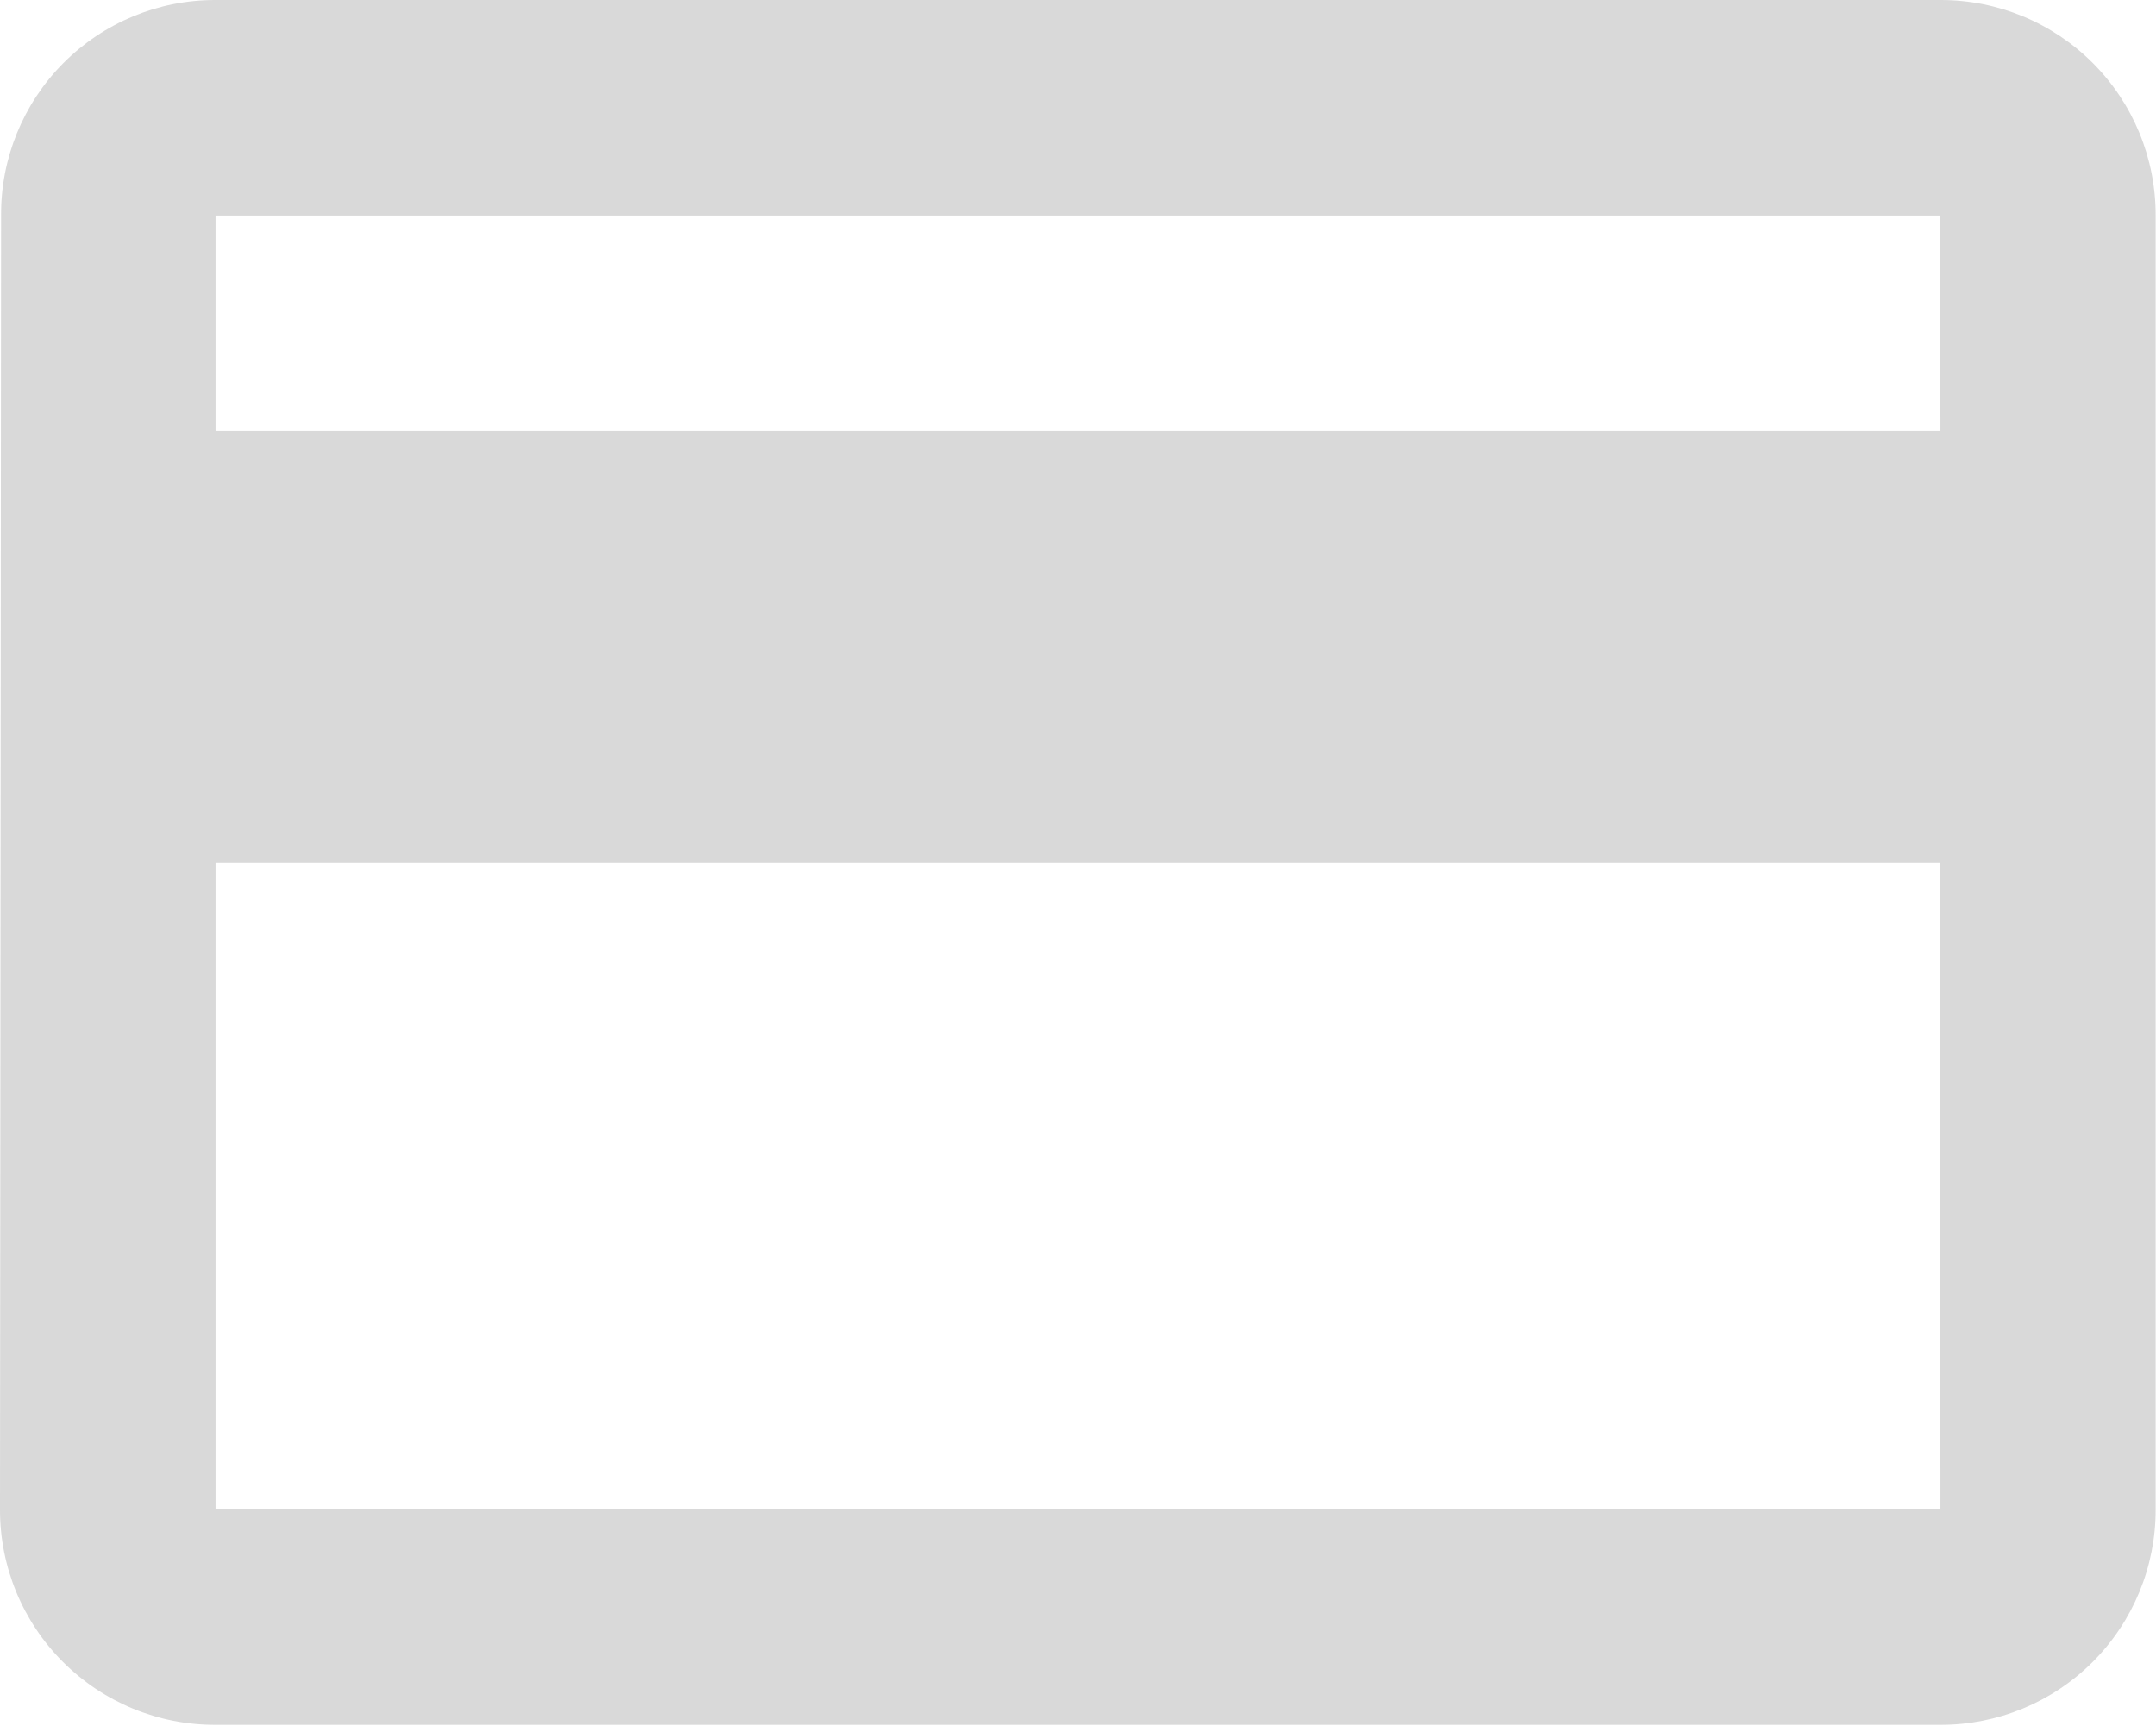
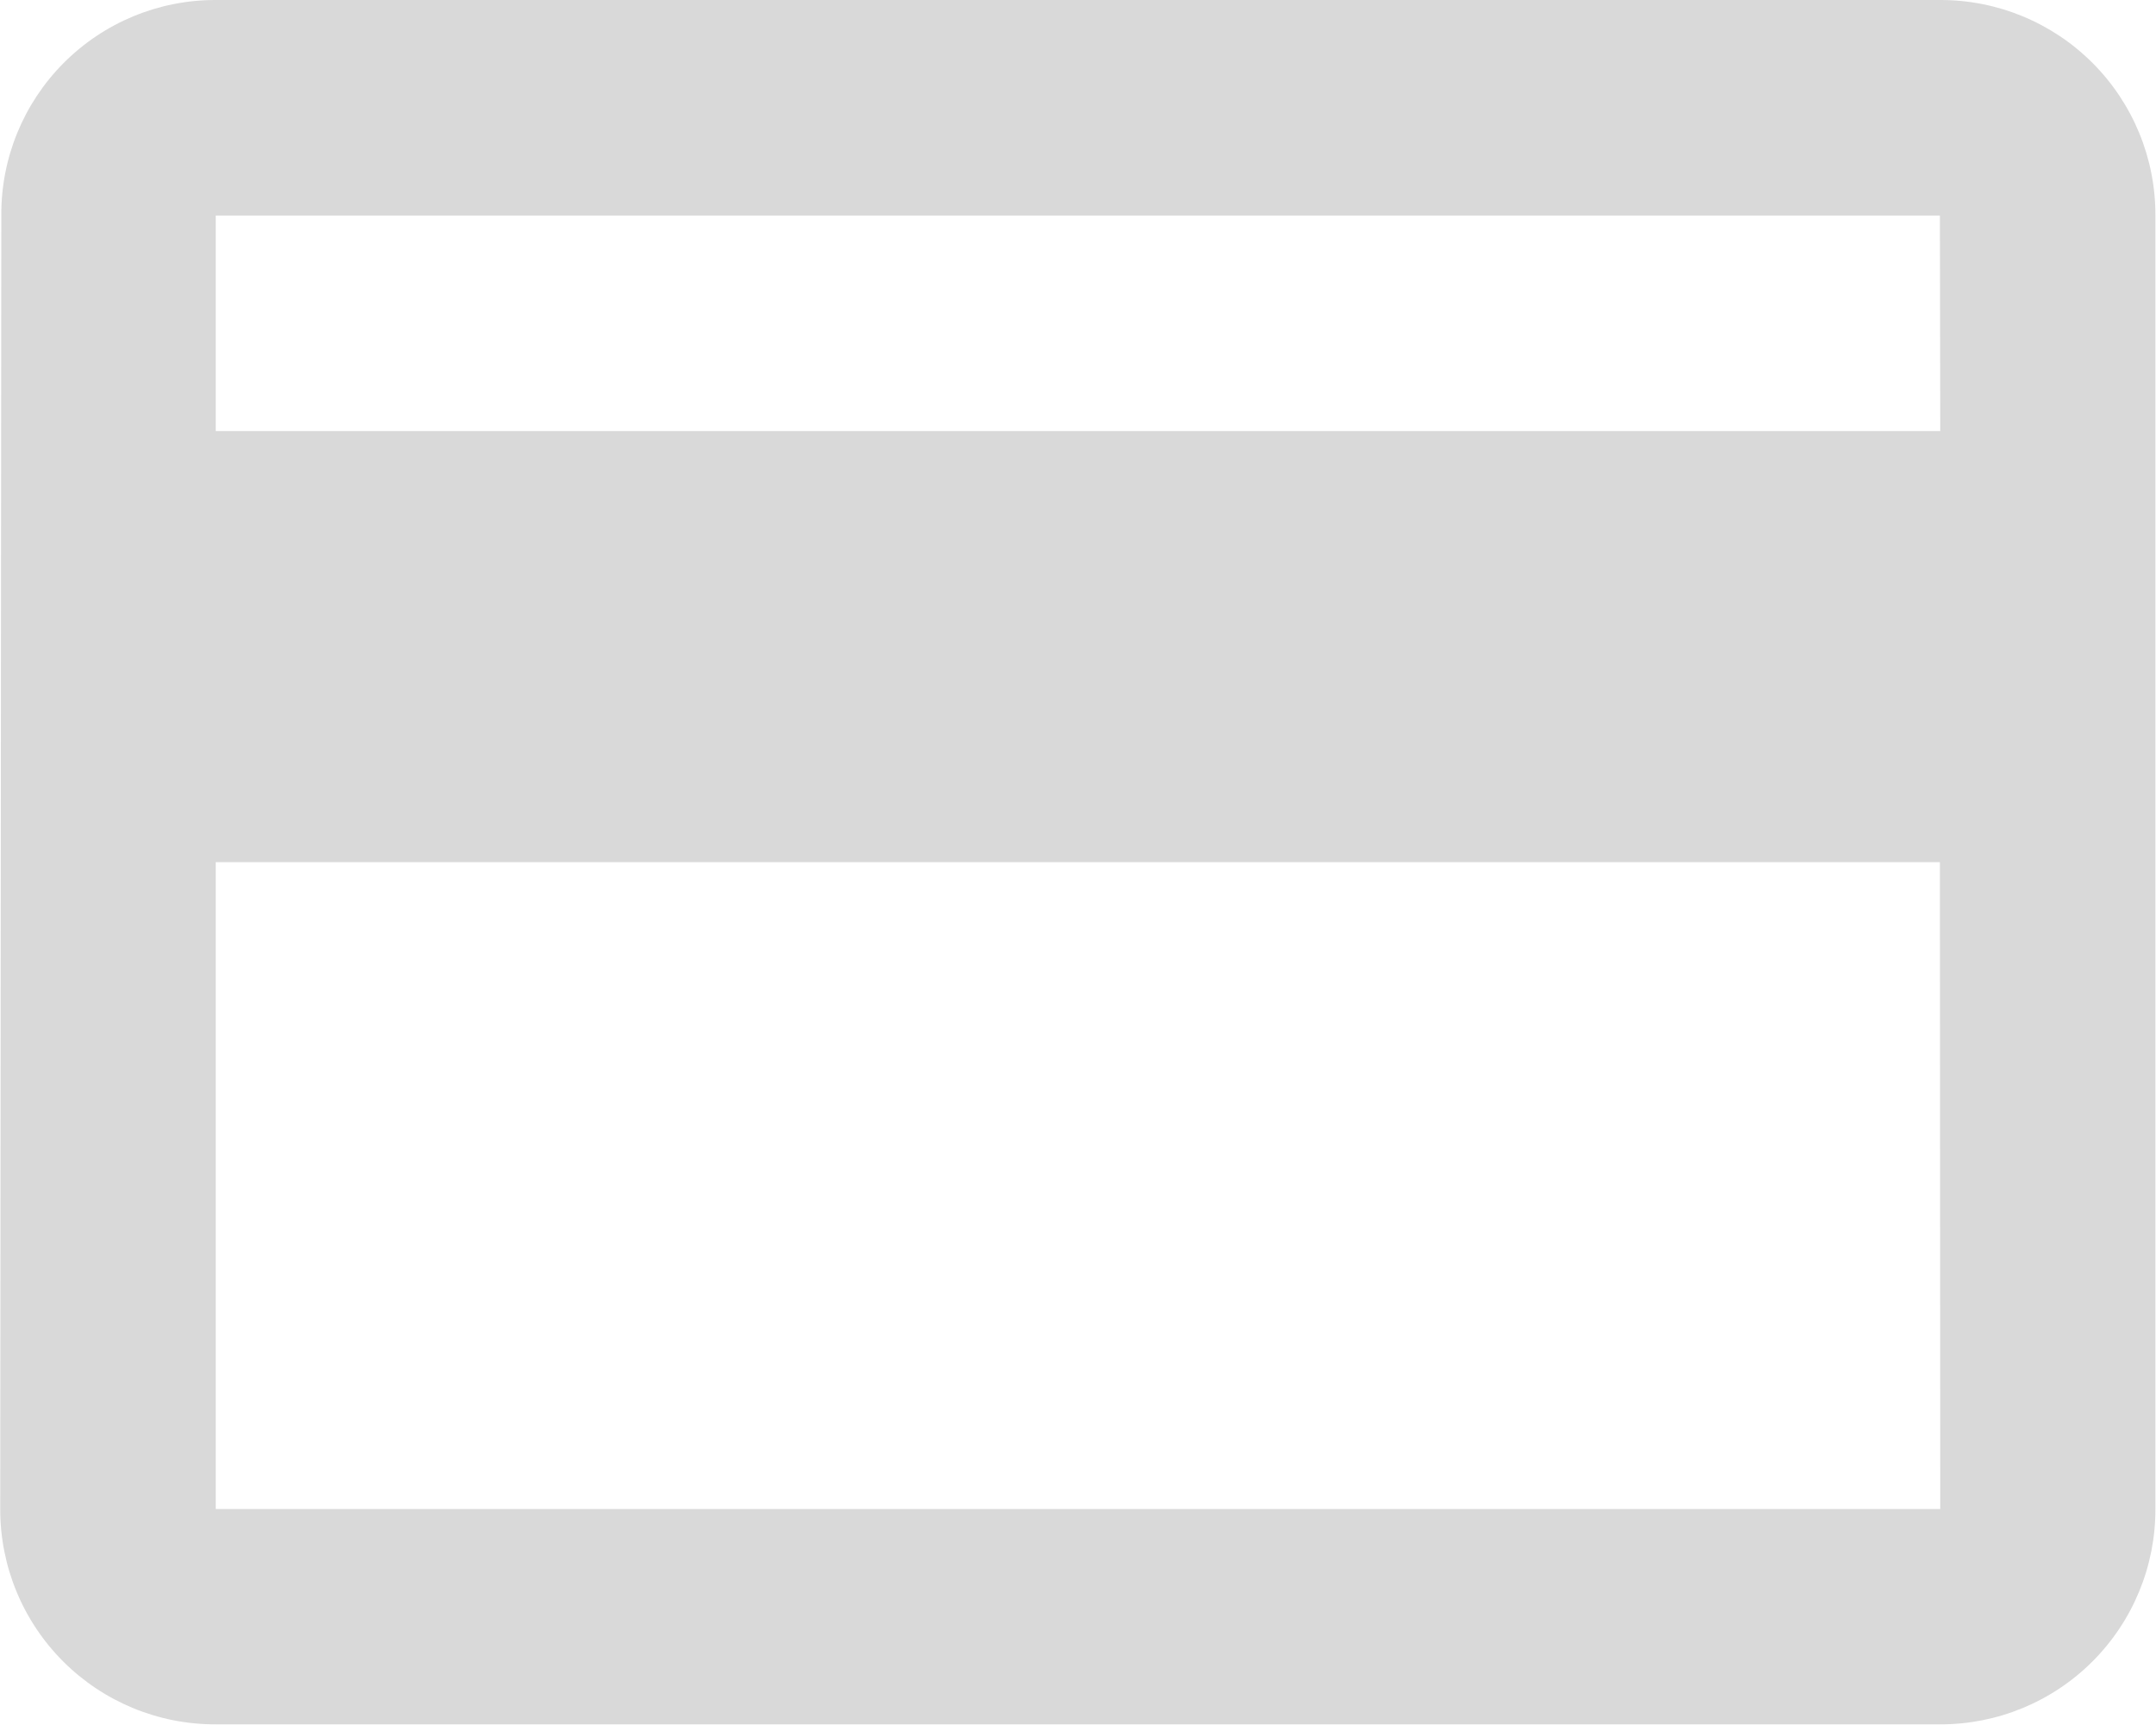
- <svg xmlns="http://www.w3.org/2000/svg" width="17.753" height="14.203" viewBox="0 0 17.753 14.203">
+ <svg xmlns="http://www.w3.org/2000/svg" width="17.753" height="14.2" viewBox="0 0 17.753 14.203">
  <path id="Icon_material-payment" data-name="Icon material-payment" d="M18.978,6H4.775A1.762,1.762,0,0,0,3.009,7.775L3,18.427A1.769,1.769,0,0,0,4.775,20.2h14.2a1.769,1.769,0,0,0,1.775-1.775V7.775A1.769,1.769,0,0,0,18.978,6Zm0,12.427H4.775V13.1h14.2Zm0-8.877H4.775V7.775h14.2Z" transform="translate(-3 -6)" fill="#d9d9d9" />
</svg>
